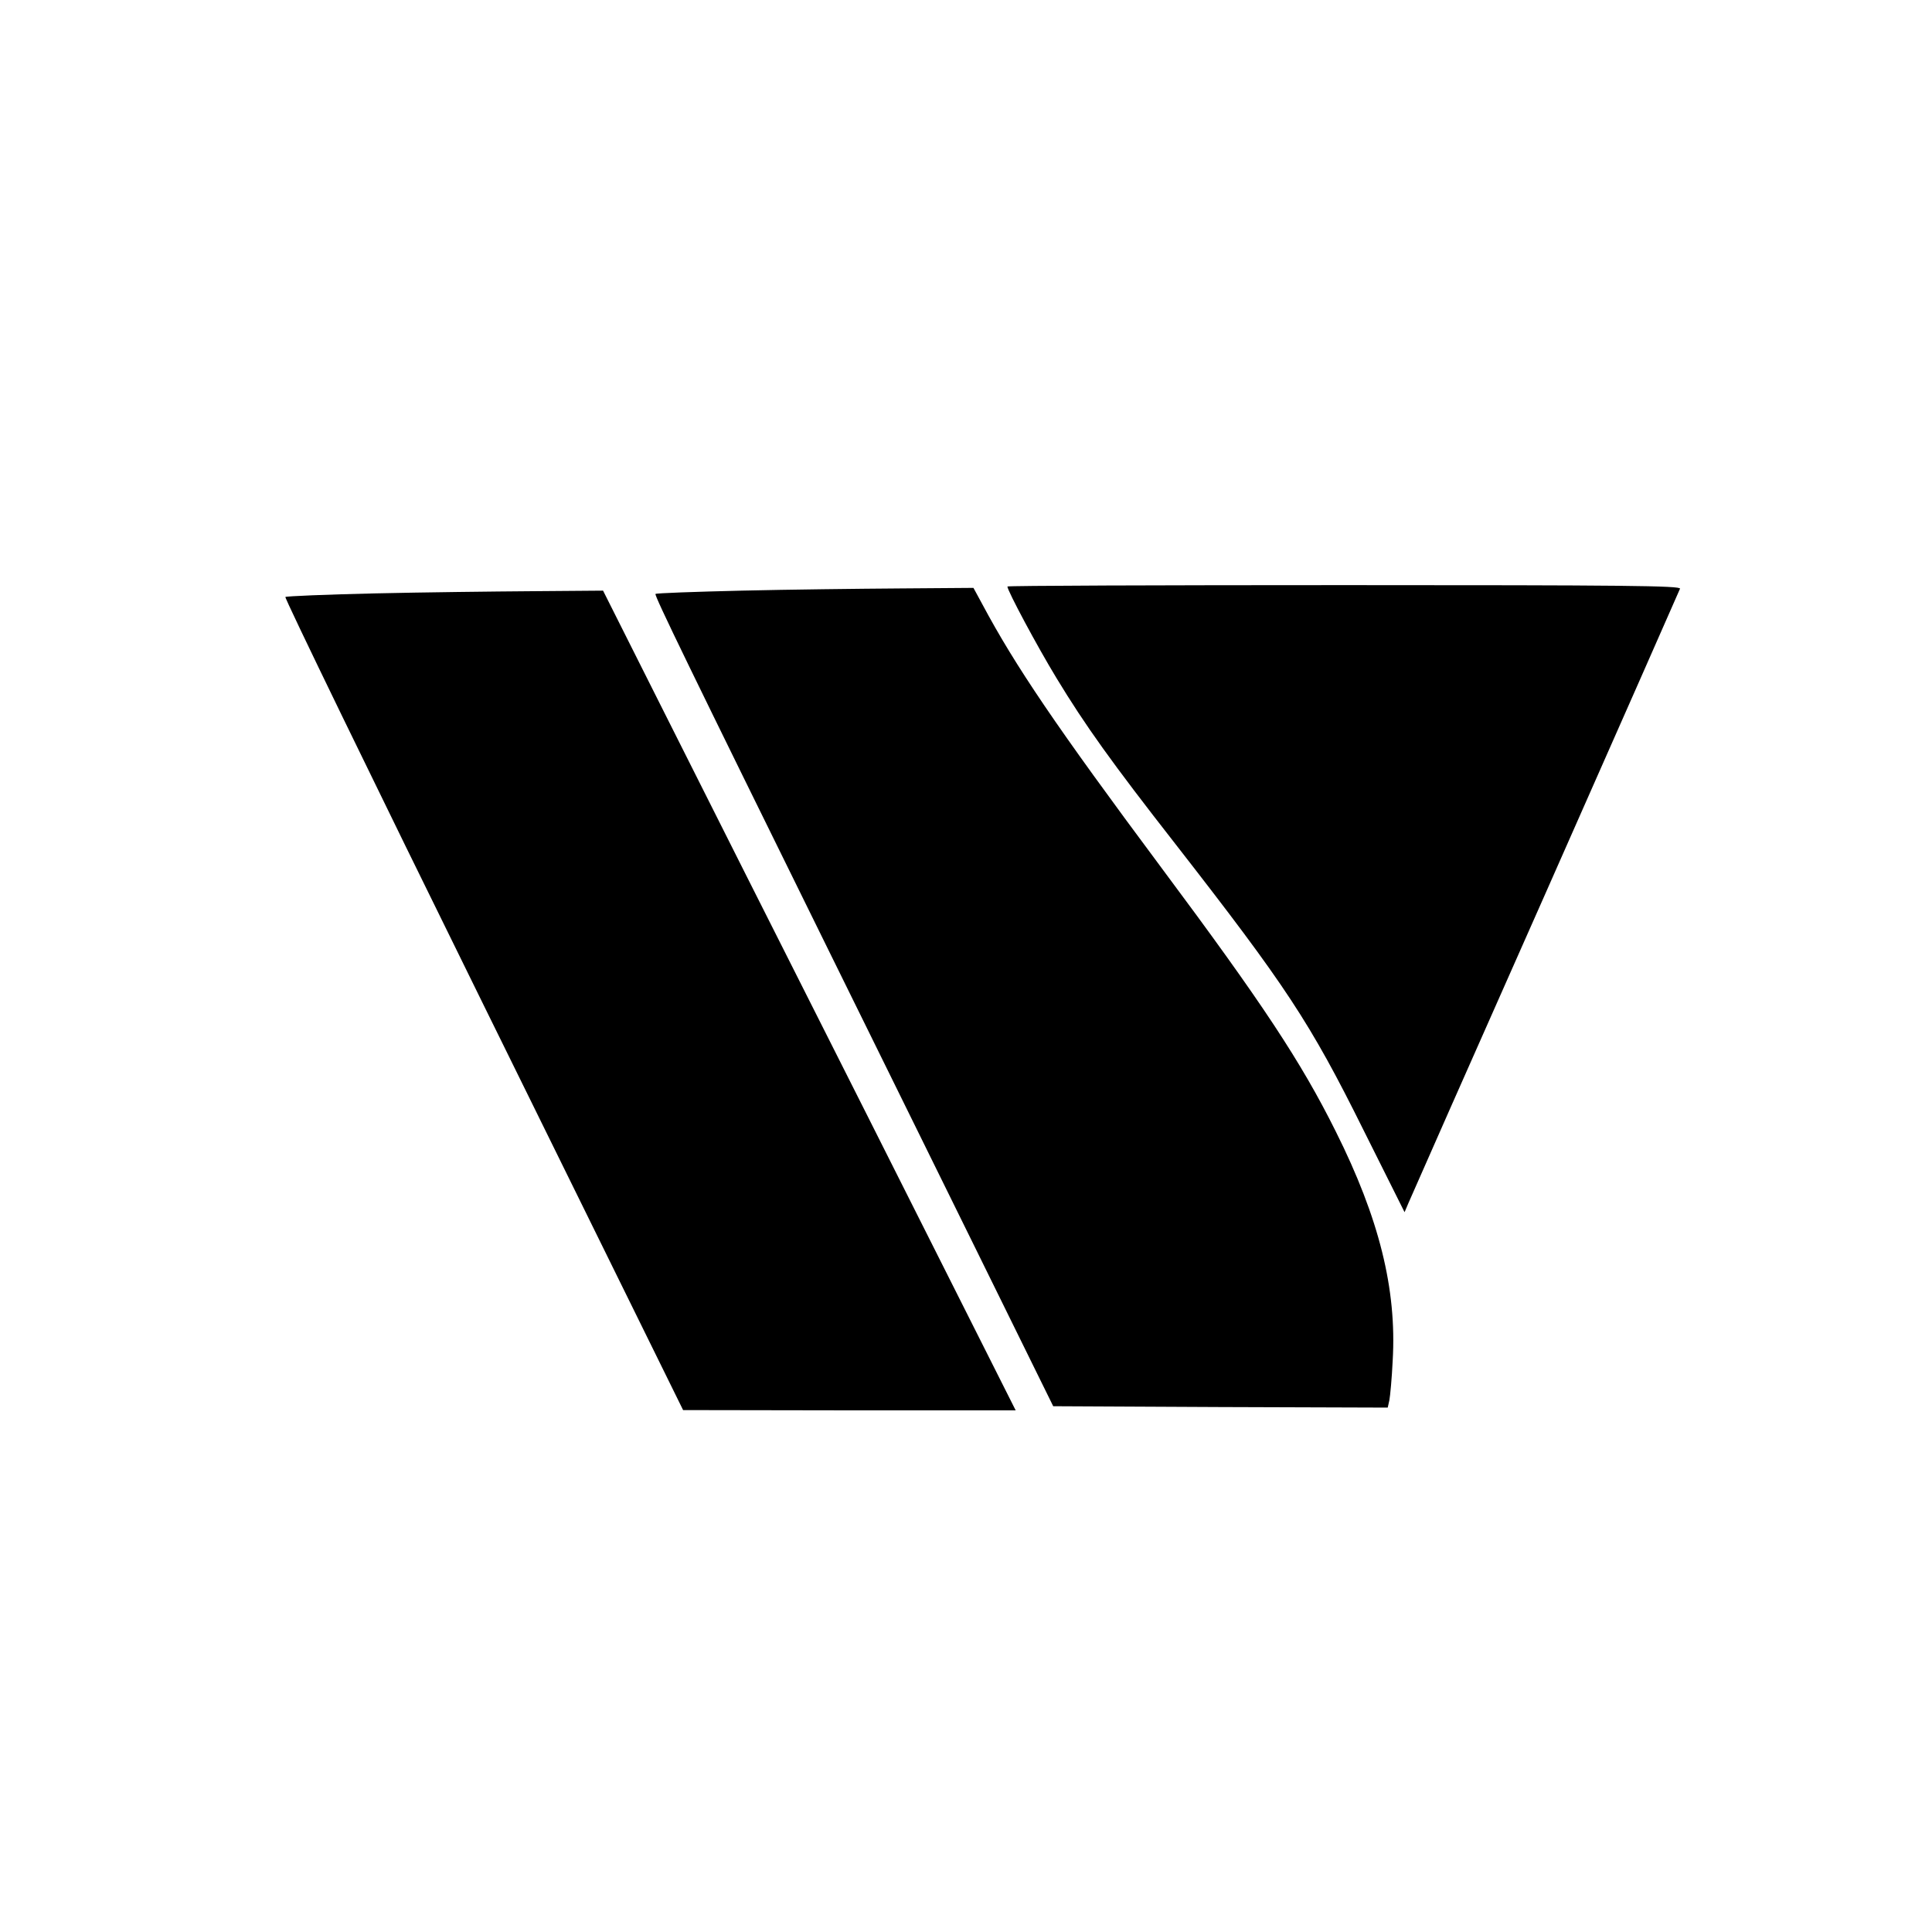
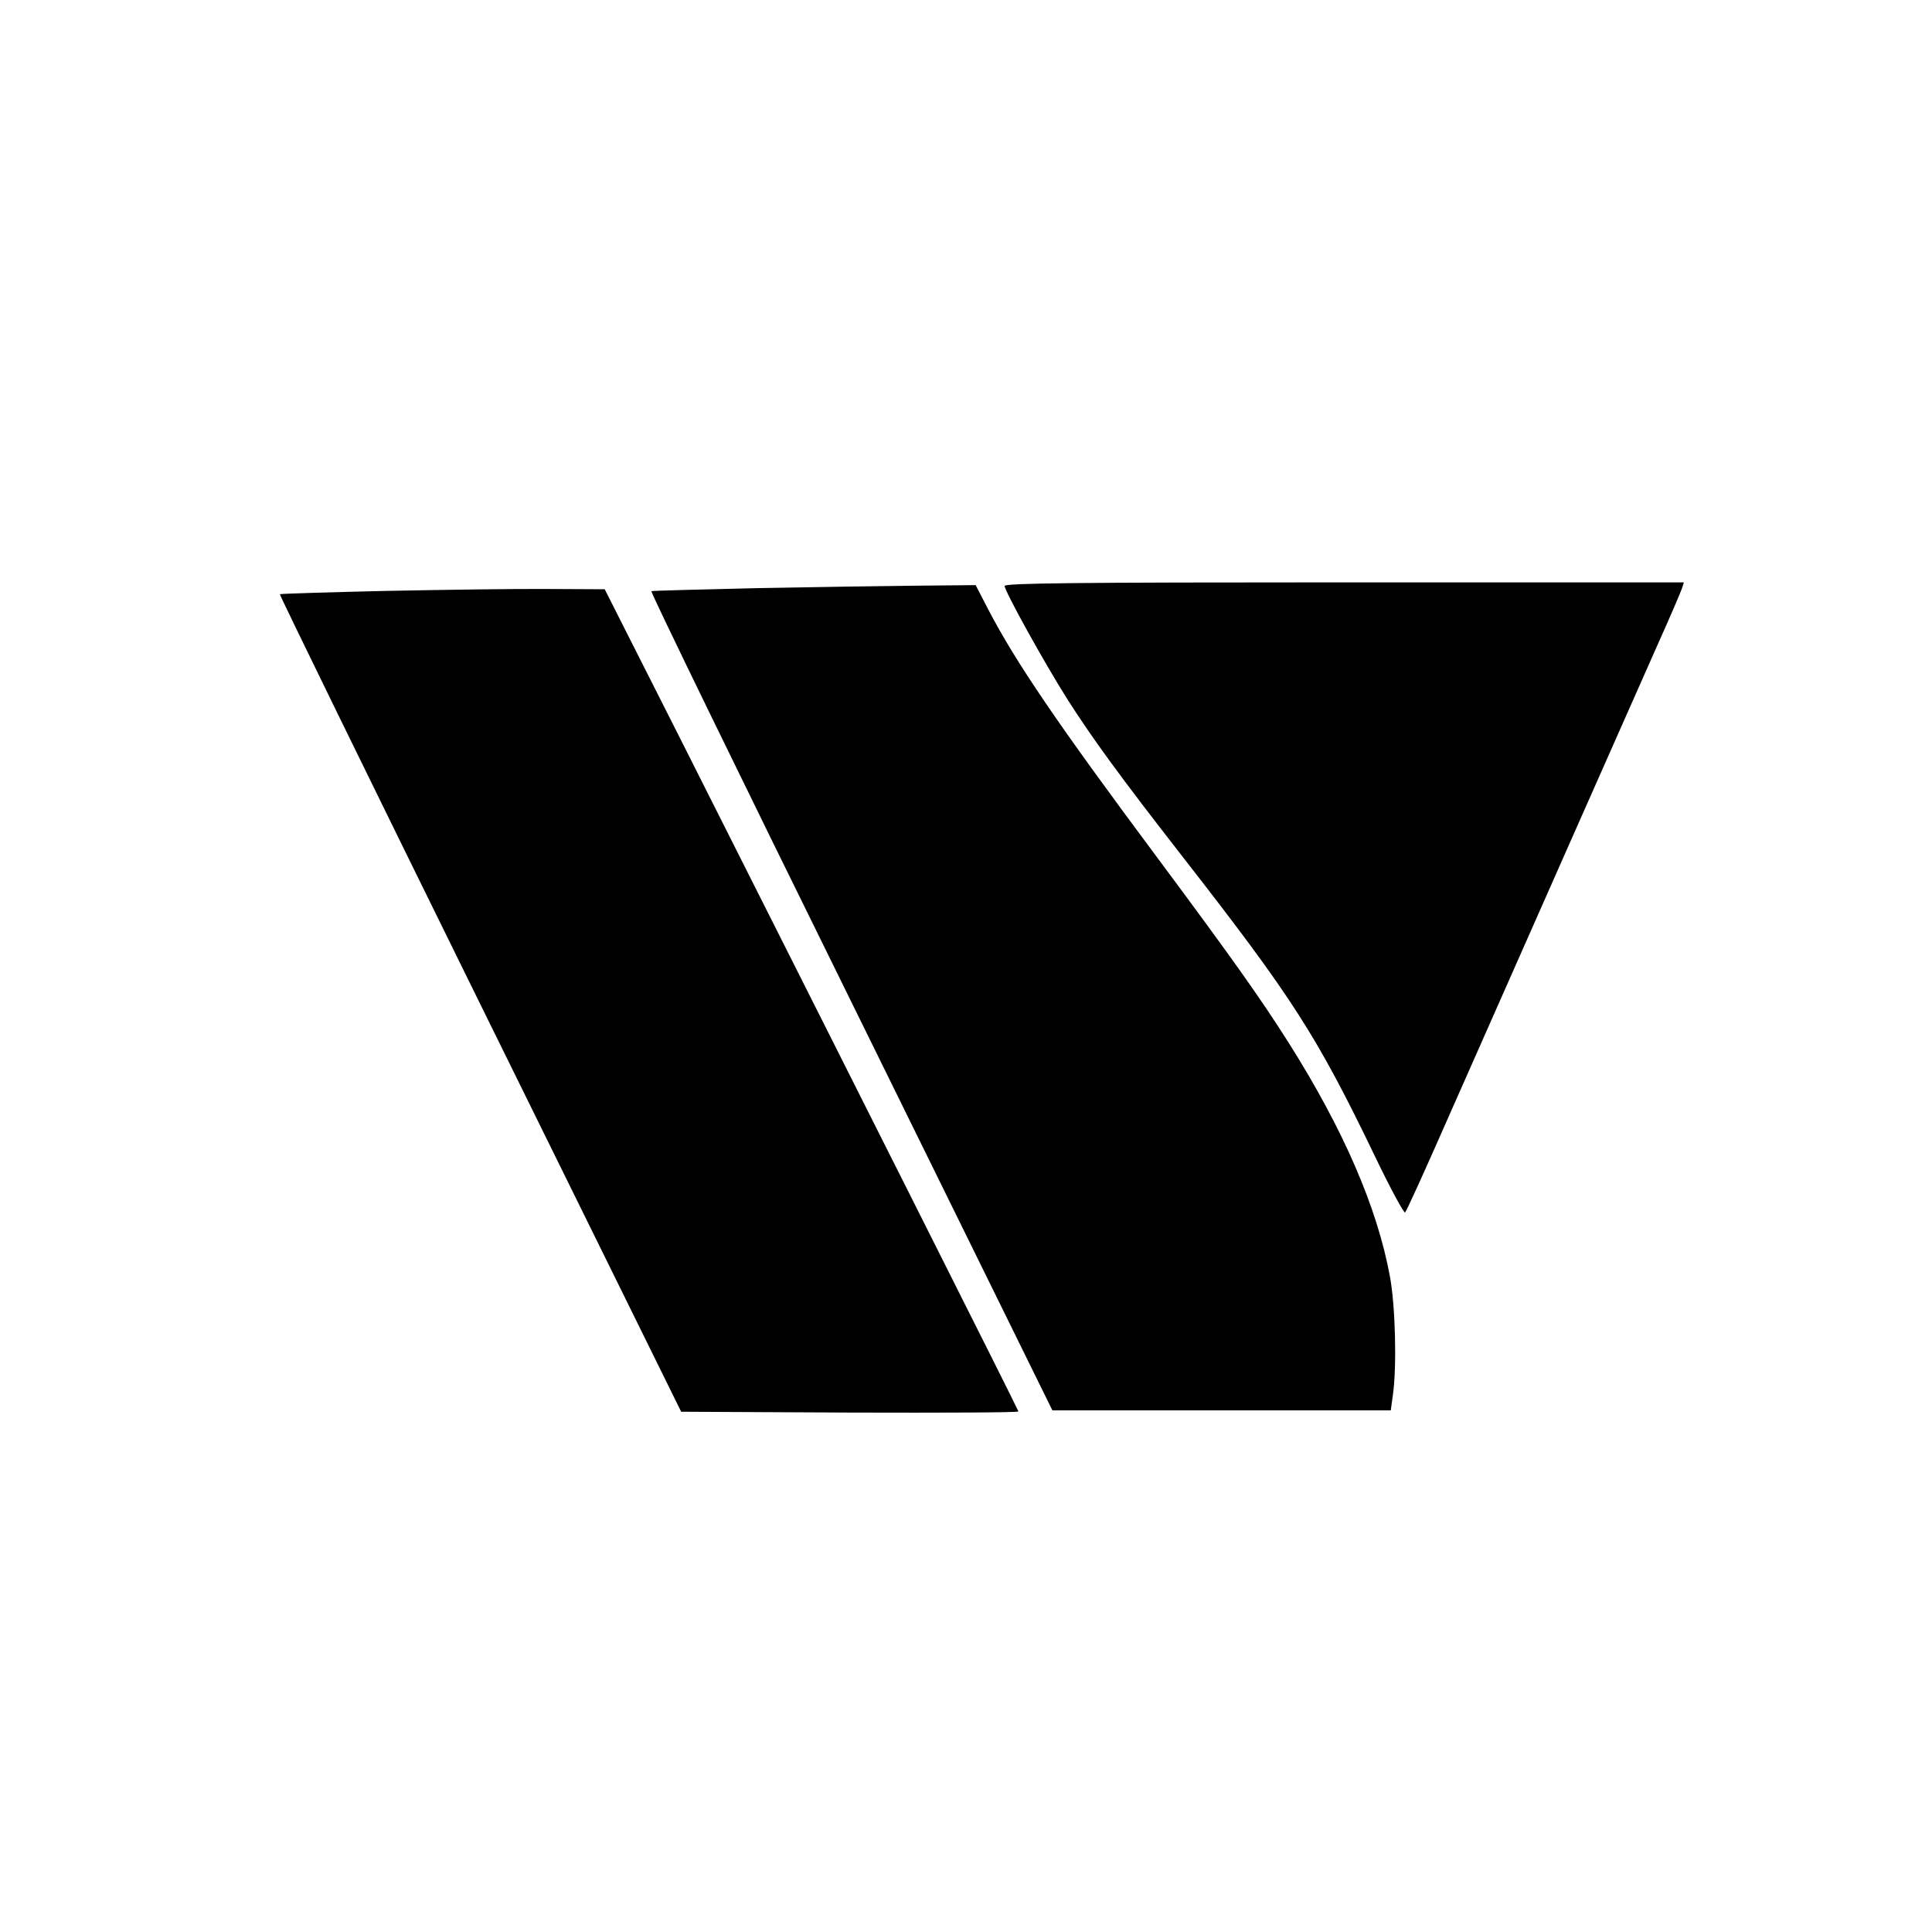
- <svg xmlns="http://www.w3.org/2000/svg" version="1.0" width="700pt" height="700pt" viewBox="0 0 700 700" preserveAspectRatio="xMidYMid meet">
-   <g transform="translate(0,700) scale(0.1,-0.1)" fill="#000000" stroke="none">
-     <path d="M3650 4875 c0 -15 108 -217 178 -332 103 -170 201 -307 430 -600 401 -515 488 -646 682 -1037 l149 -298 14 33 c8 19 231 524 497 1123 265 599 484 1095 487 1103 4 11 -206 13 -1216 13 -672 0 -1221 -2 -1221 -5z" />
-     <path d="M2687 4860 c-169 -4 -310 -9 -312 -12 -5 -5 122 -266 633 -1303 122 -247 354 -718 515 -1045 l293 -595 606 -3 606 -2 6 27 c3 16 9 80 12 144 15 258 -49 515 -206 829 -126 253 -266 465 -632 956 -382 513 -530 732 -649 955 l-32 59 -266 -2 c-146 -1 -404 -4 -574 -8z" />
-     <path d="M1357 4850 c-174 -4 -320 -10 -323 -13 -4 -3 319 -668 717 -1476 l724 -1470 603 -1 602 0 -535 1063 c-295 584 -631 1252 -748 1485 l-212 422 -255 -2 c-140 -1 -398 -4 -573 -8z" />
-   </g>
+ <svg xmlns="http://www.w3.org/2000/svg" version="1.0" width="933.333" height="933.333" viewBox="0 0 700 700">
+   <path d="M364 212.3c0 1.9 14.3 27.7 22.7 41 9 14.1 18.7 27.5 42.4 57.9 39.1 50.2 48 64 69 107.6 5.6 11.7 10.6 20.9 11 20.5.5-.5 7.1-15 14.7-32.3 27.4-61.9 68.5-154.8 76.6-173 4.6-10.2 8.6-19.6 9-20.8l.7-2.2h-123c-98.5 0-123.1.3-123.1 1.3zm-89.9.8c-20.5.5-37.7.9-38.1 1.1-.4.2 32.1 67 72.3 148.5l73 148.3h122.6l.8-5.8c1.4-10.1.9-31.9-1.1-42.7-4.6-25-16.8-53.2-36.7-84.7-10-15.8-20.4-30.5-47.4-66.8-36.5-49-51.5-71.1-61.5-90.3l-4.5-8.7-21 .2c-11.5.1-37.8.5-58.4.9zm-134.5 1c-20.8.5-38 1-38.2 1.2-.2.2 32.4 66.9 72.5 148.3l72.9 147.9 61.1.3c33.6.1 61.1 0 61.1-.4 0-.5-59.9-119.5-123.1-244.9l-26.8-53-20.8-.1c-11.4-.1-37.9.3-58.7.7z" />
</svg>
